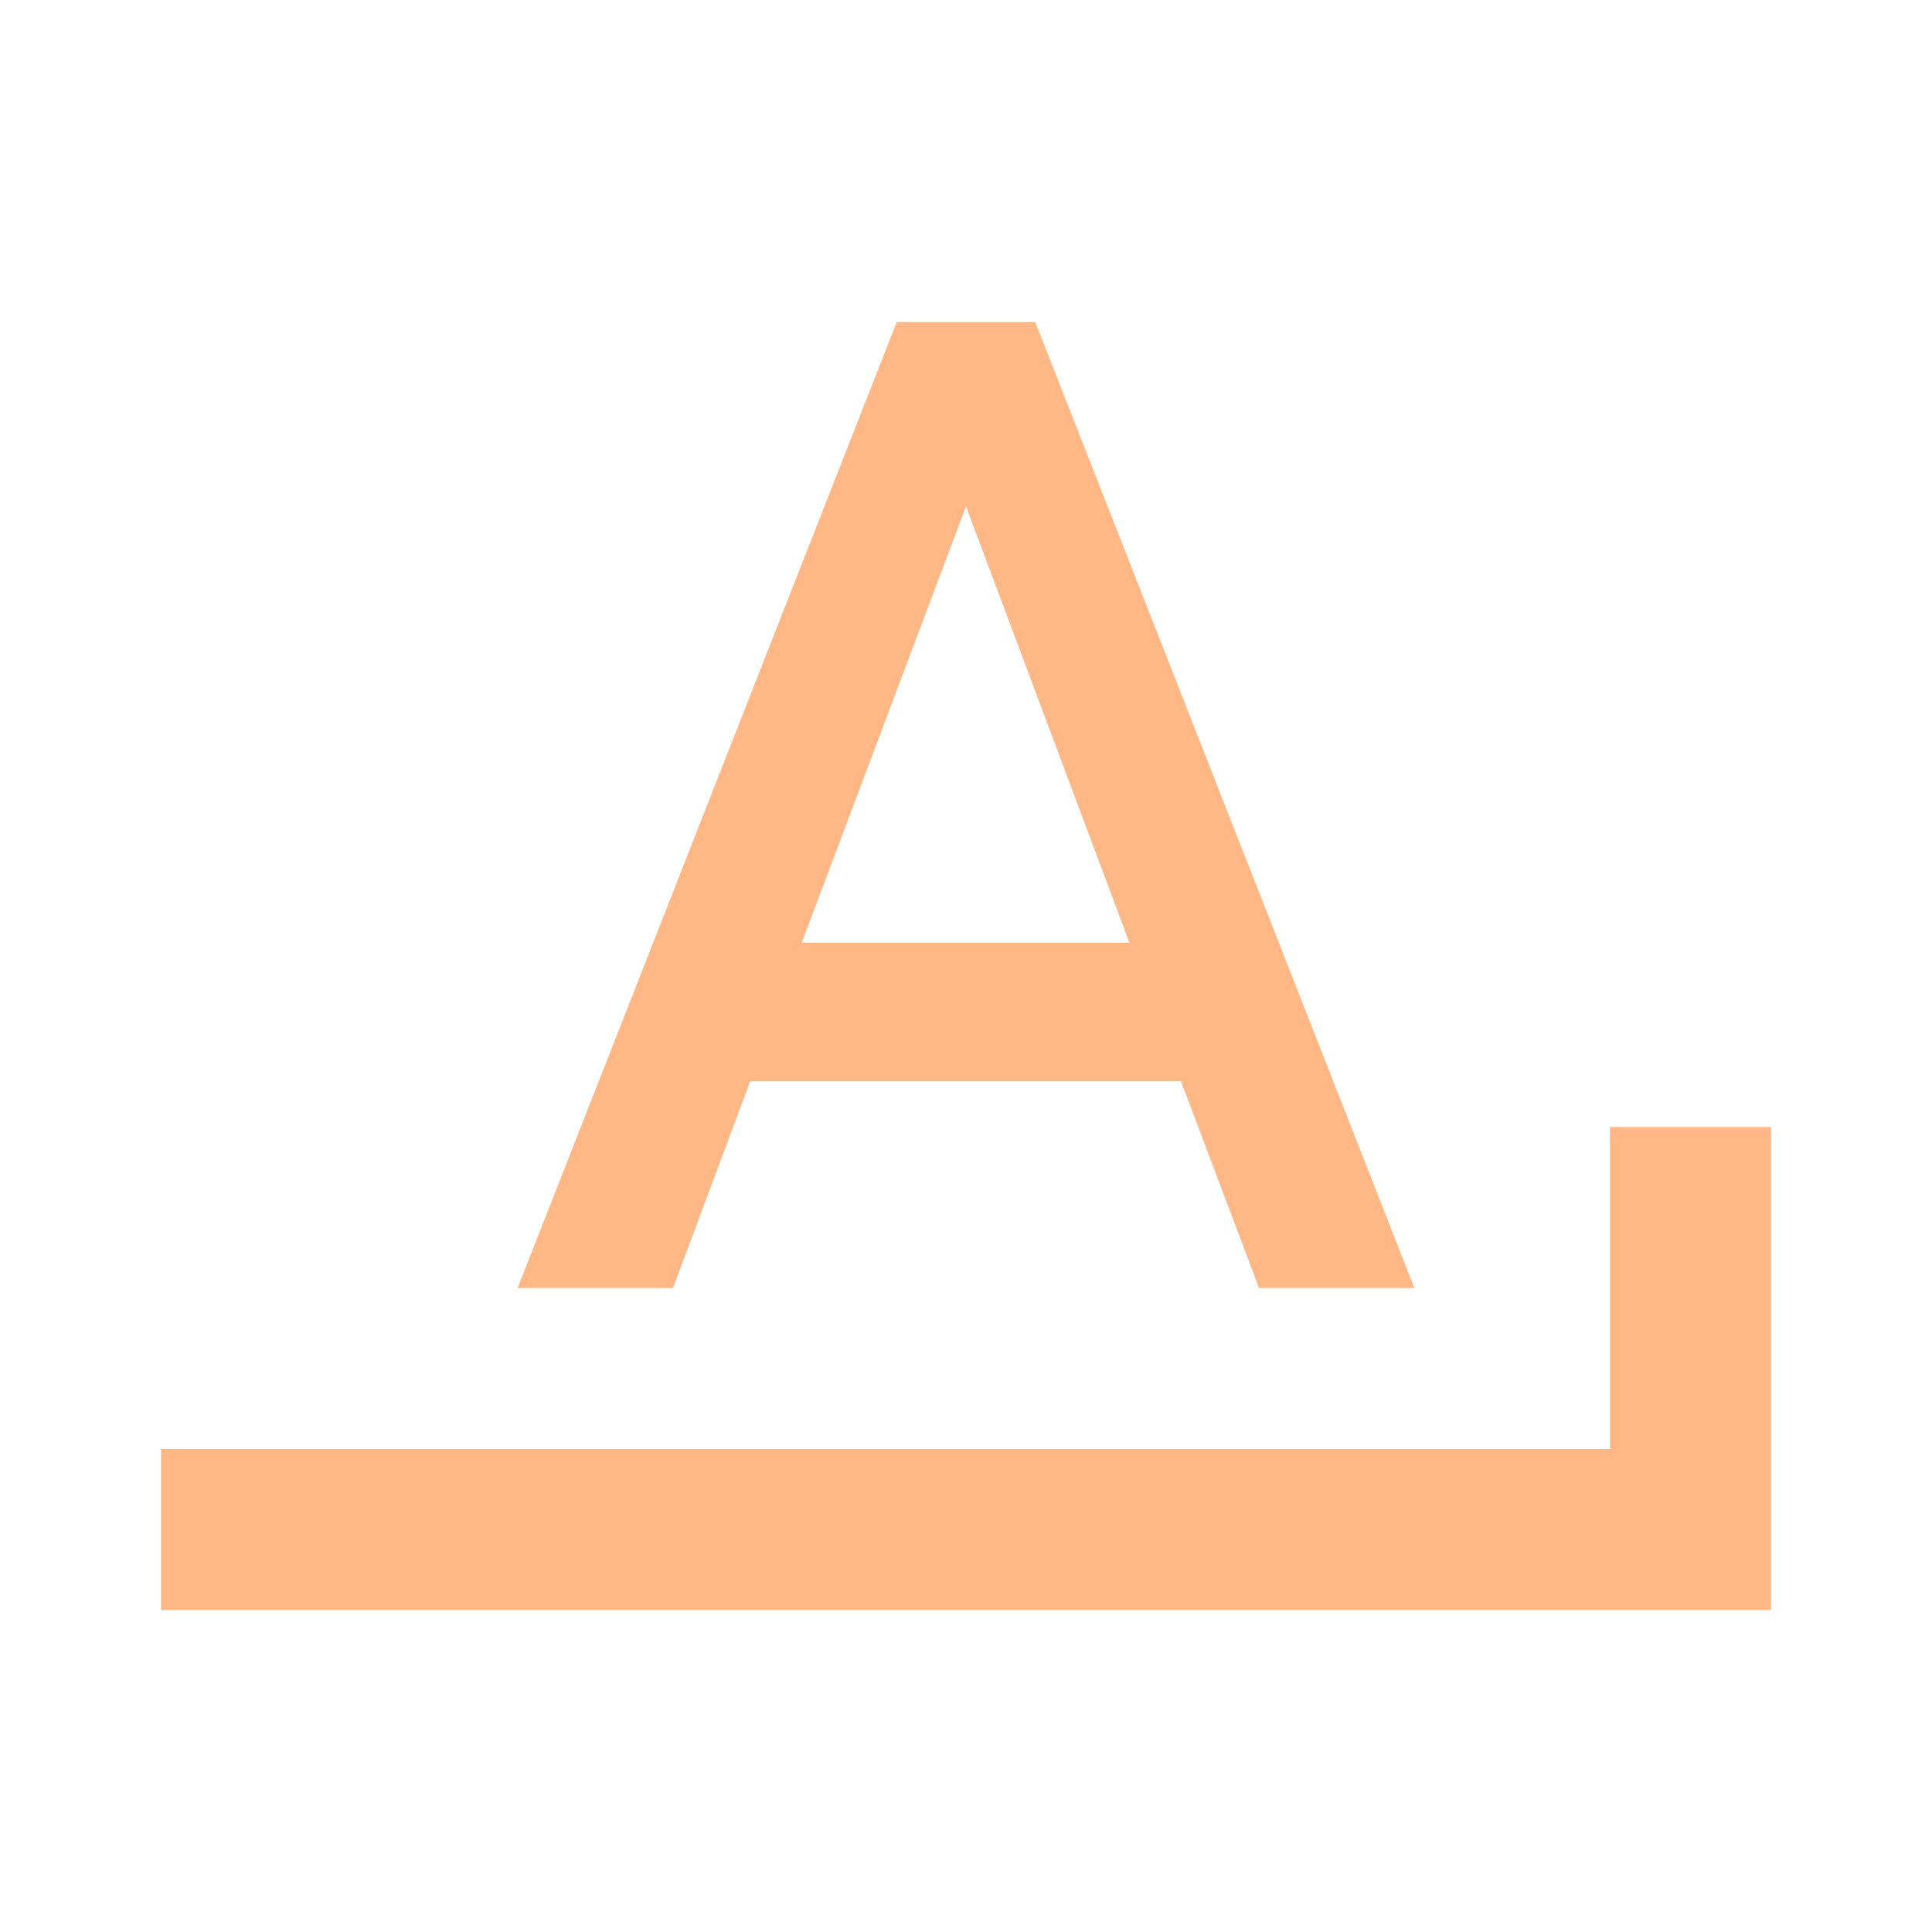
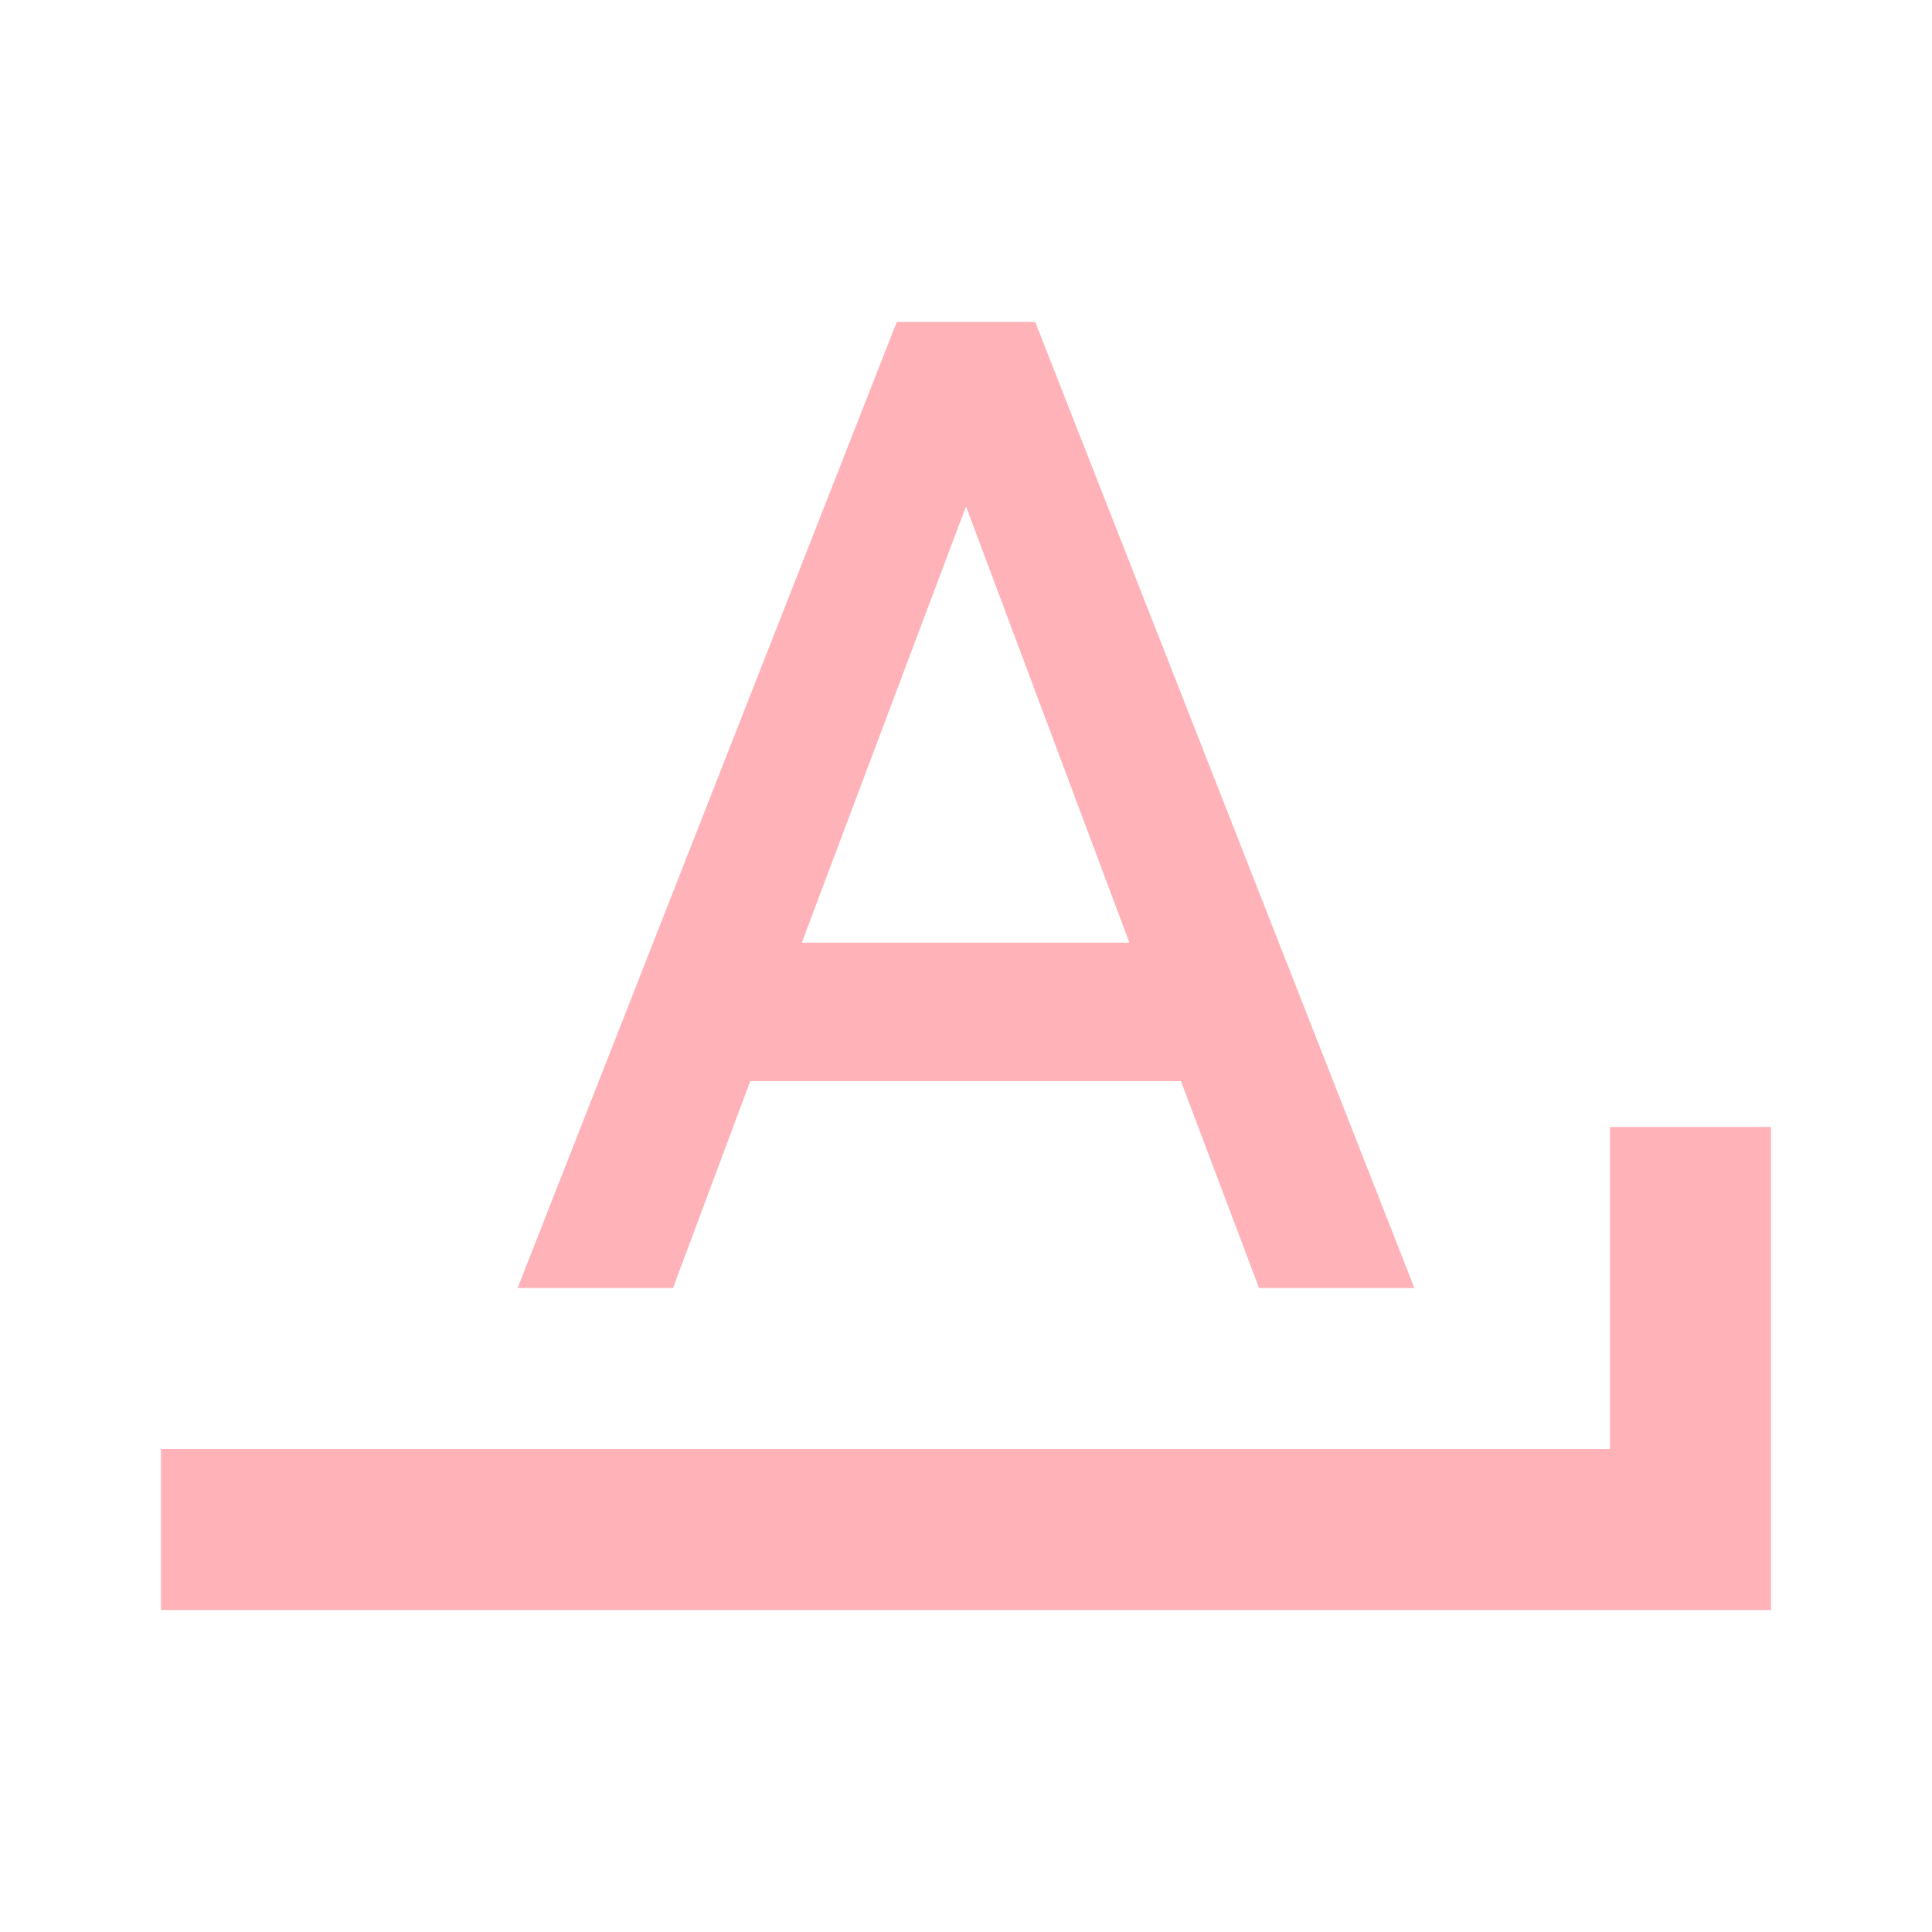
- <svg xmlns="http://www.w3.org/2000/svg" fill="#FFB785" preserveAspectRatio="xMidYMid meet" id="mdi-format-letter-ends-with" viewBox="0 0 24 24">
+ <svg xmlns="http://www.w3.org/2000/svg" fill="#FFB2B7" preserveAspectRatio="xMidYMid meet" id="mdi-format-letter-ends-with" viewBox="0 0 24 24">
  <path d="M11.14 4L6.43 16H8.36L9.32 13.43H14.67L15.64 16H17.57L12.86 4M12 6.29L14.03 11.71H9.96M20 14V18H2V20H22V14Z" />
</svg>
